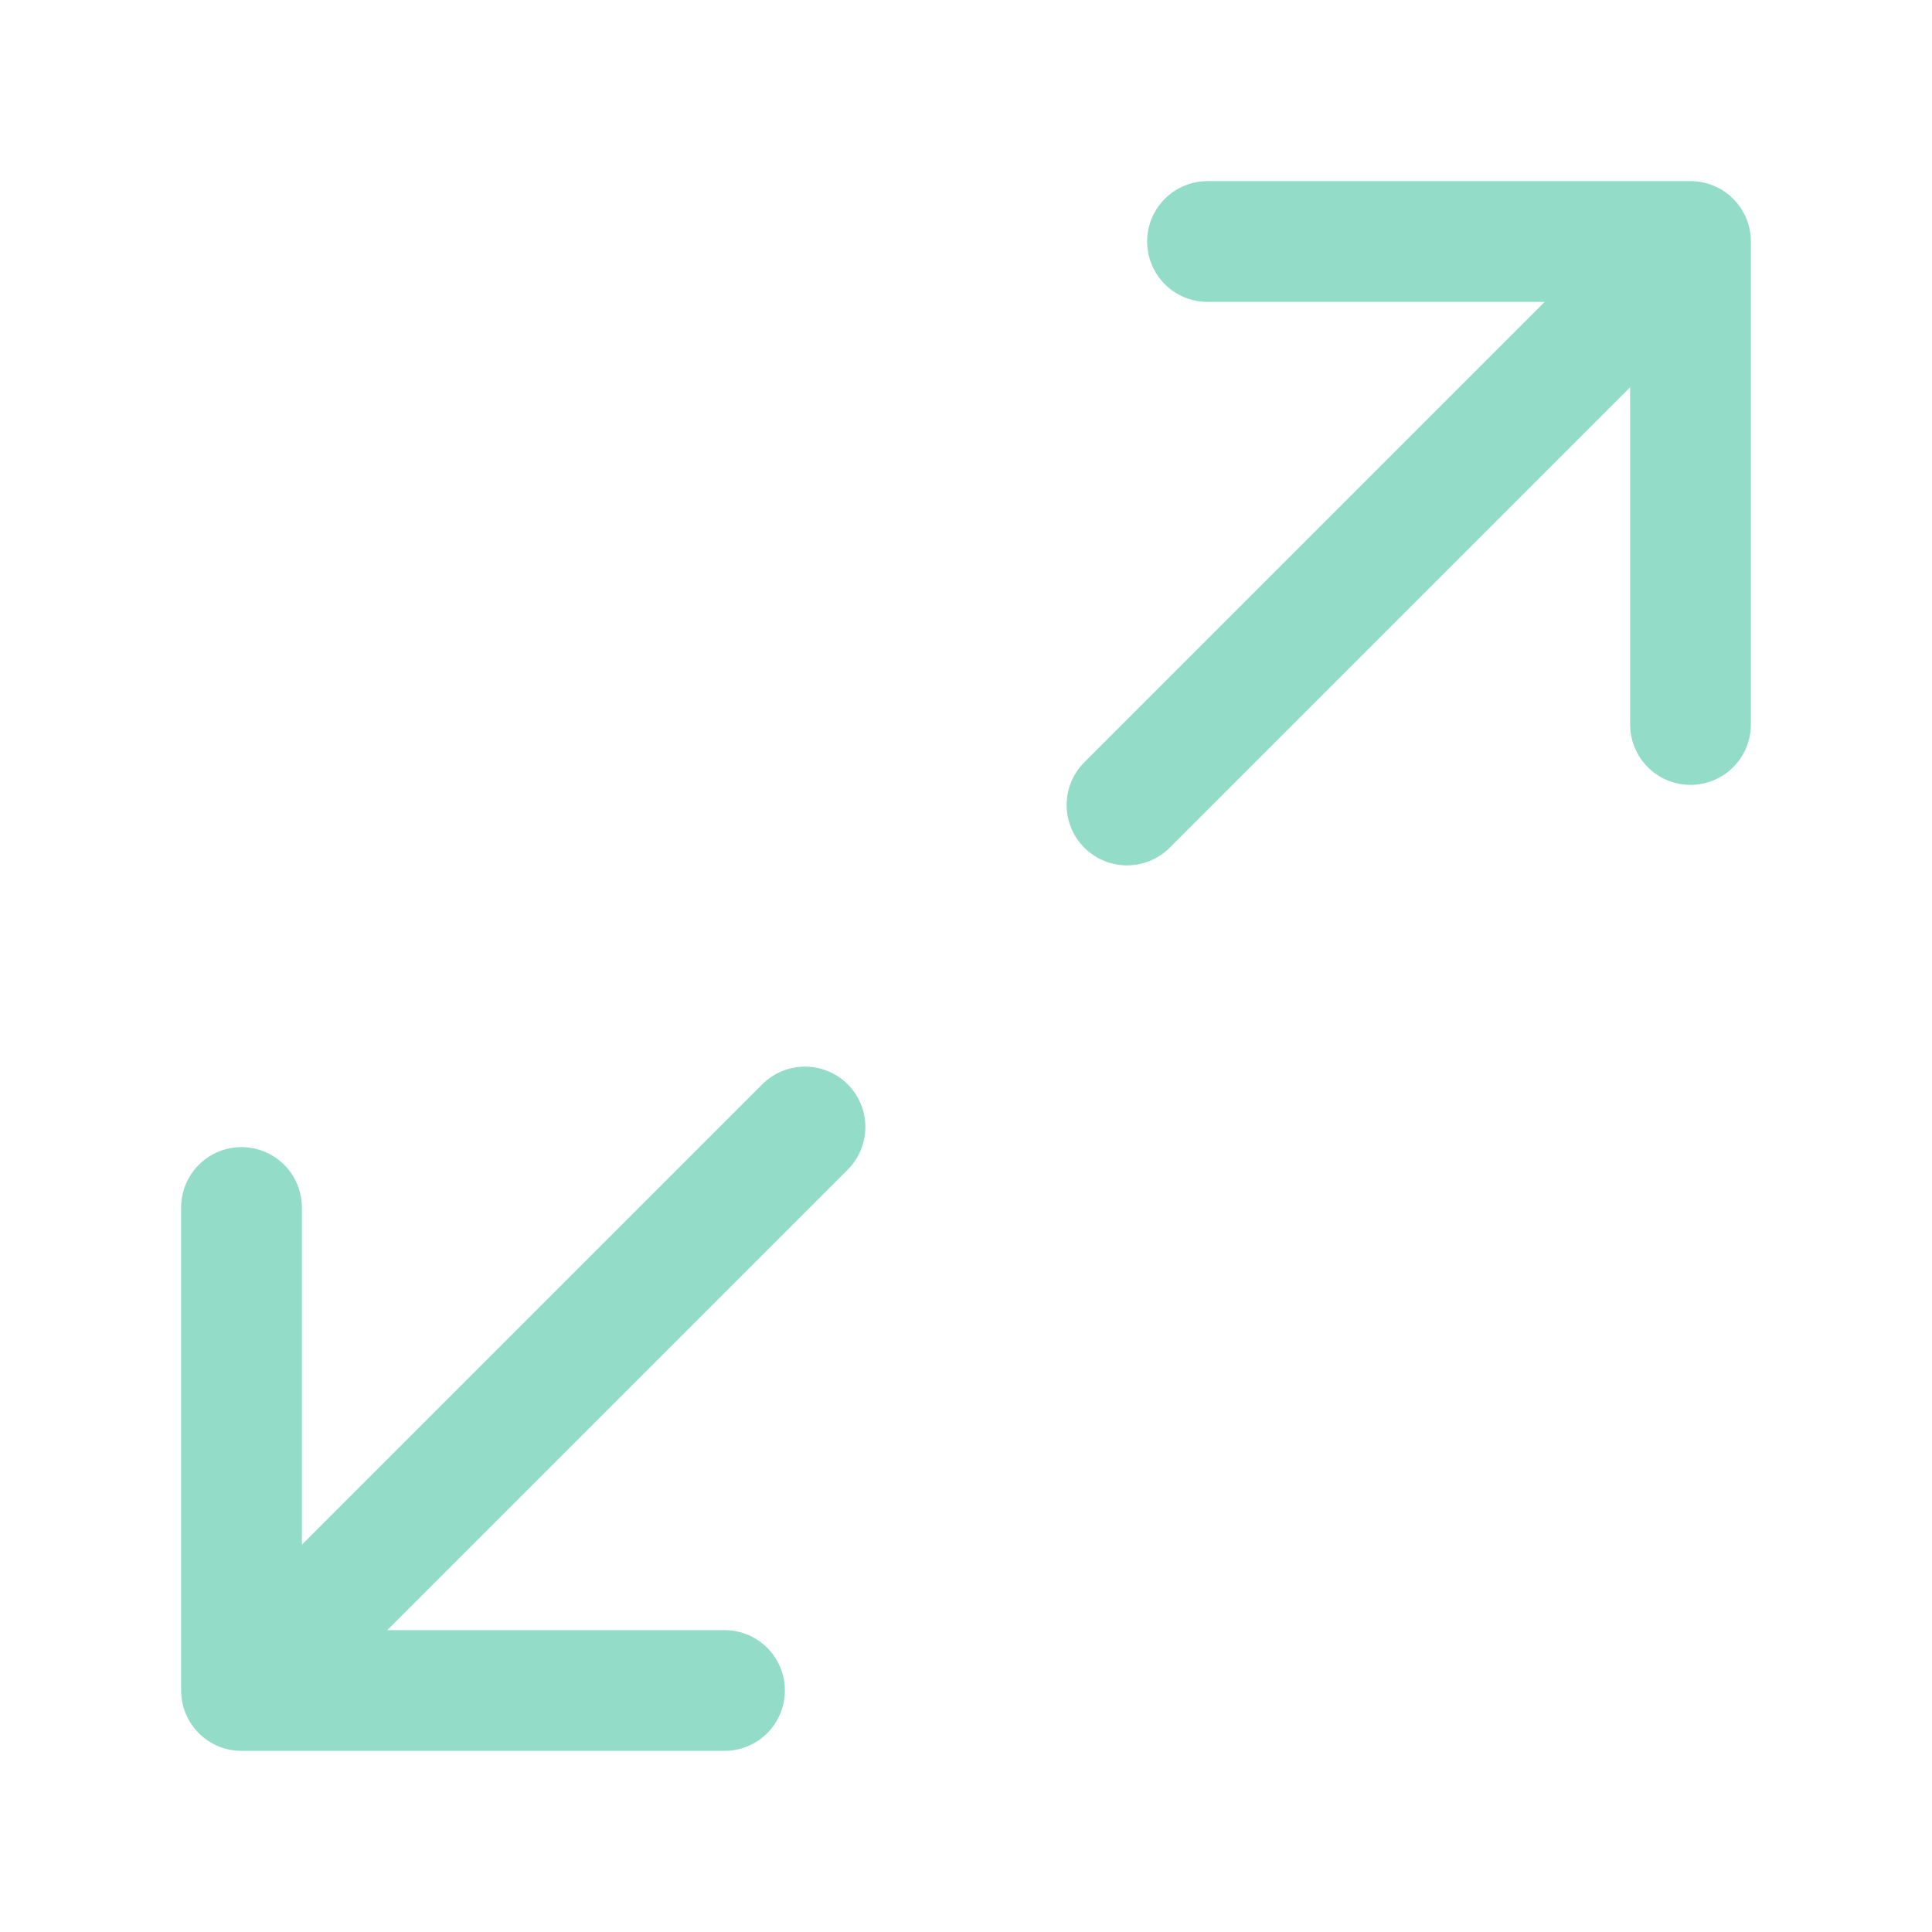
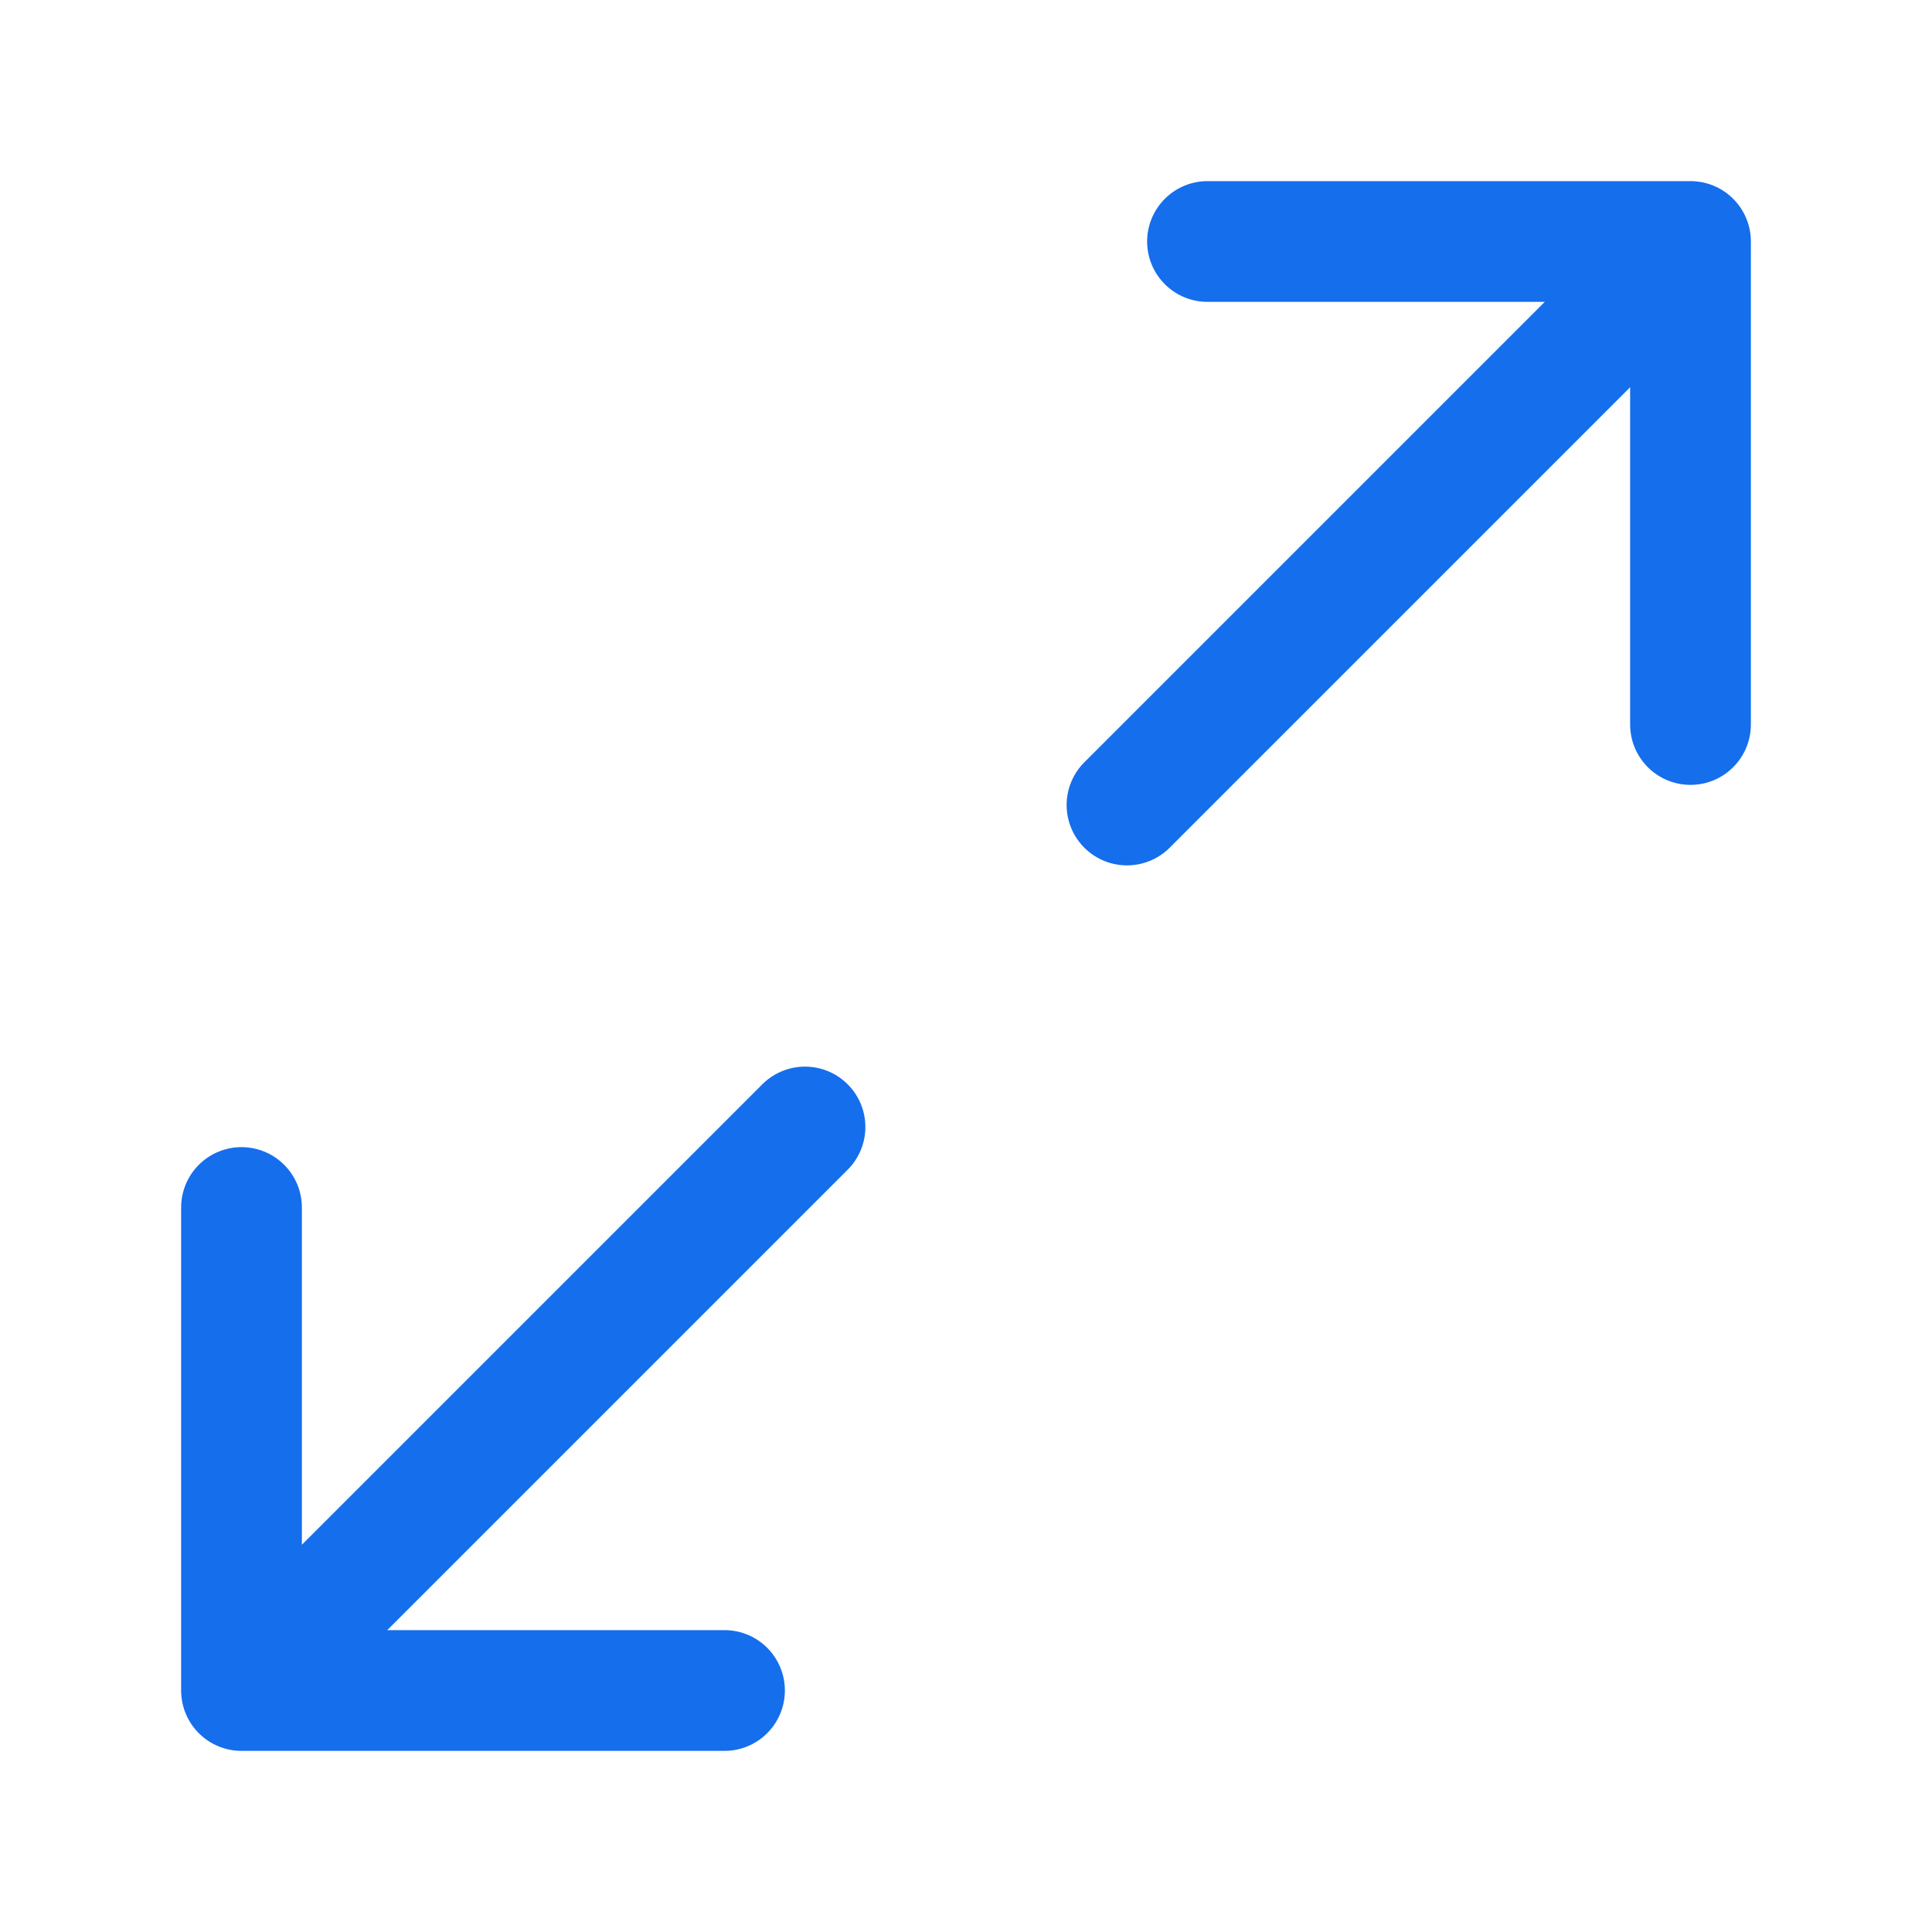
<svg xmlns="http://www.w3.org/2000/svg" width="24" height="24" viewBox="0 0 24 24" fill="none">
-   <path d="M14 10L21 3M21 9V3H15M10 14L3 21M3 15L3 21H9" stroke="#93DCC8" stroke-width="1.5" stroke-linecap="round" stroke-linejoin="round" />
+   <path d="M14 10L21 3M21 9V3H15M10 14L3 21M3 15L3 21H9" stroke="#156eec" stroke-width="1.5" stroke-linecap="round" stroke-linejoin="round" />
</svg>
